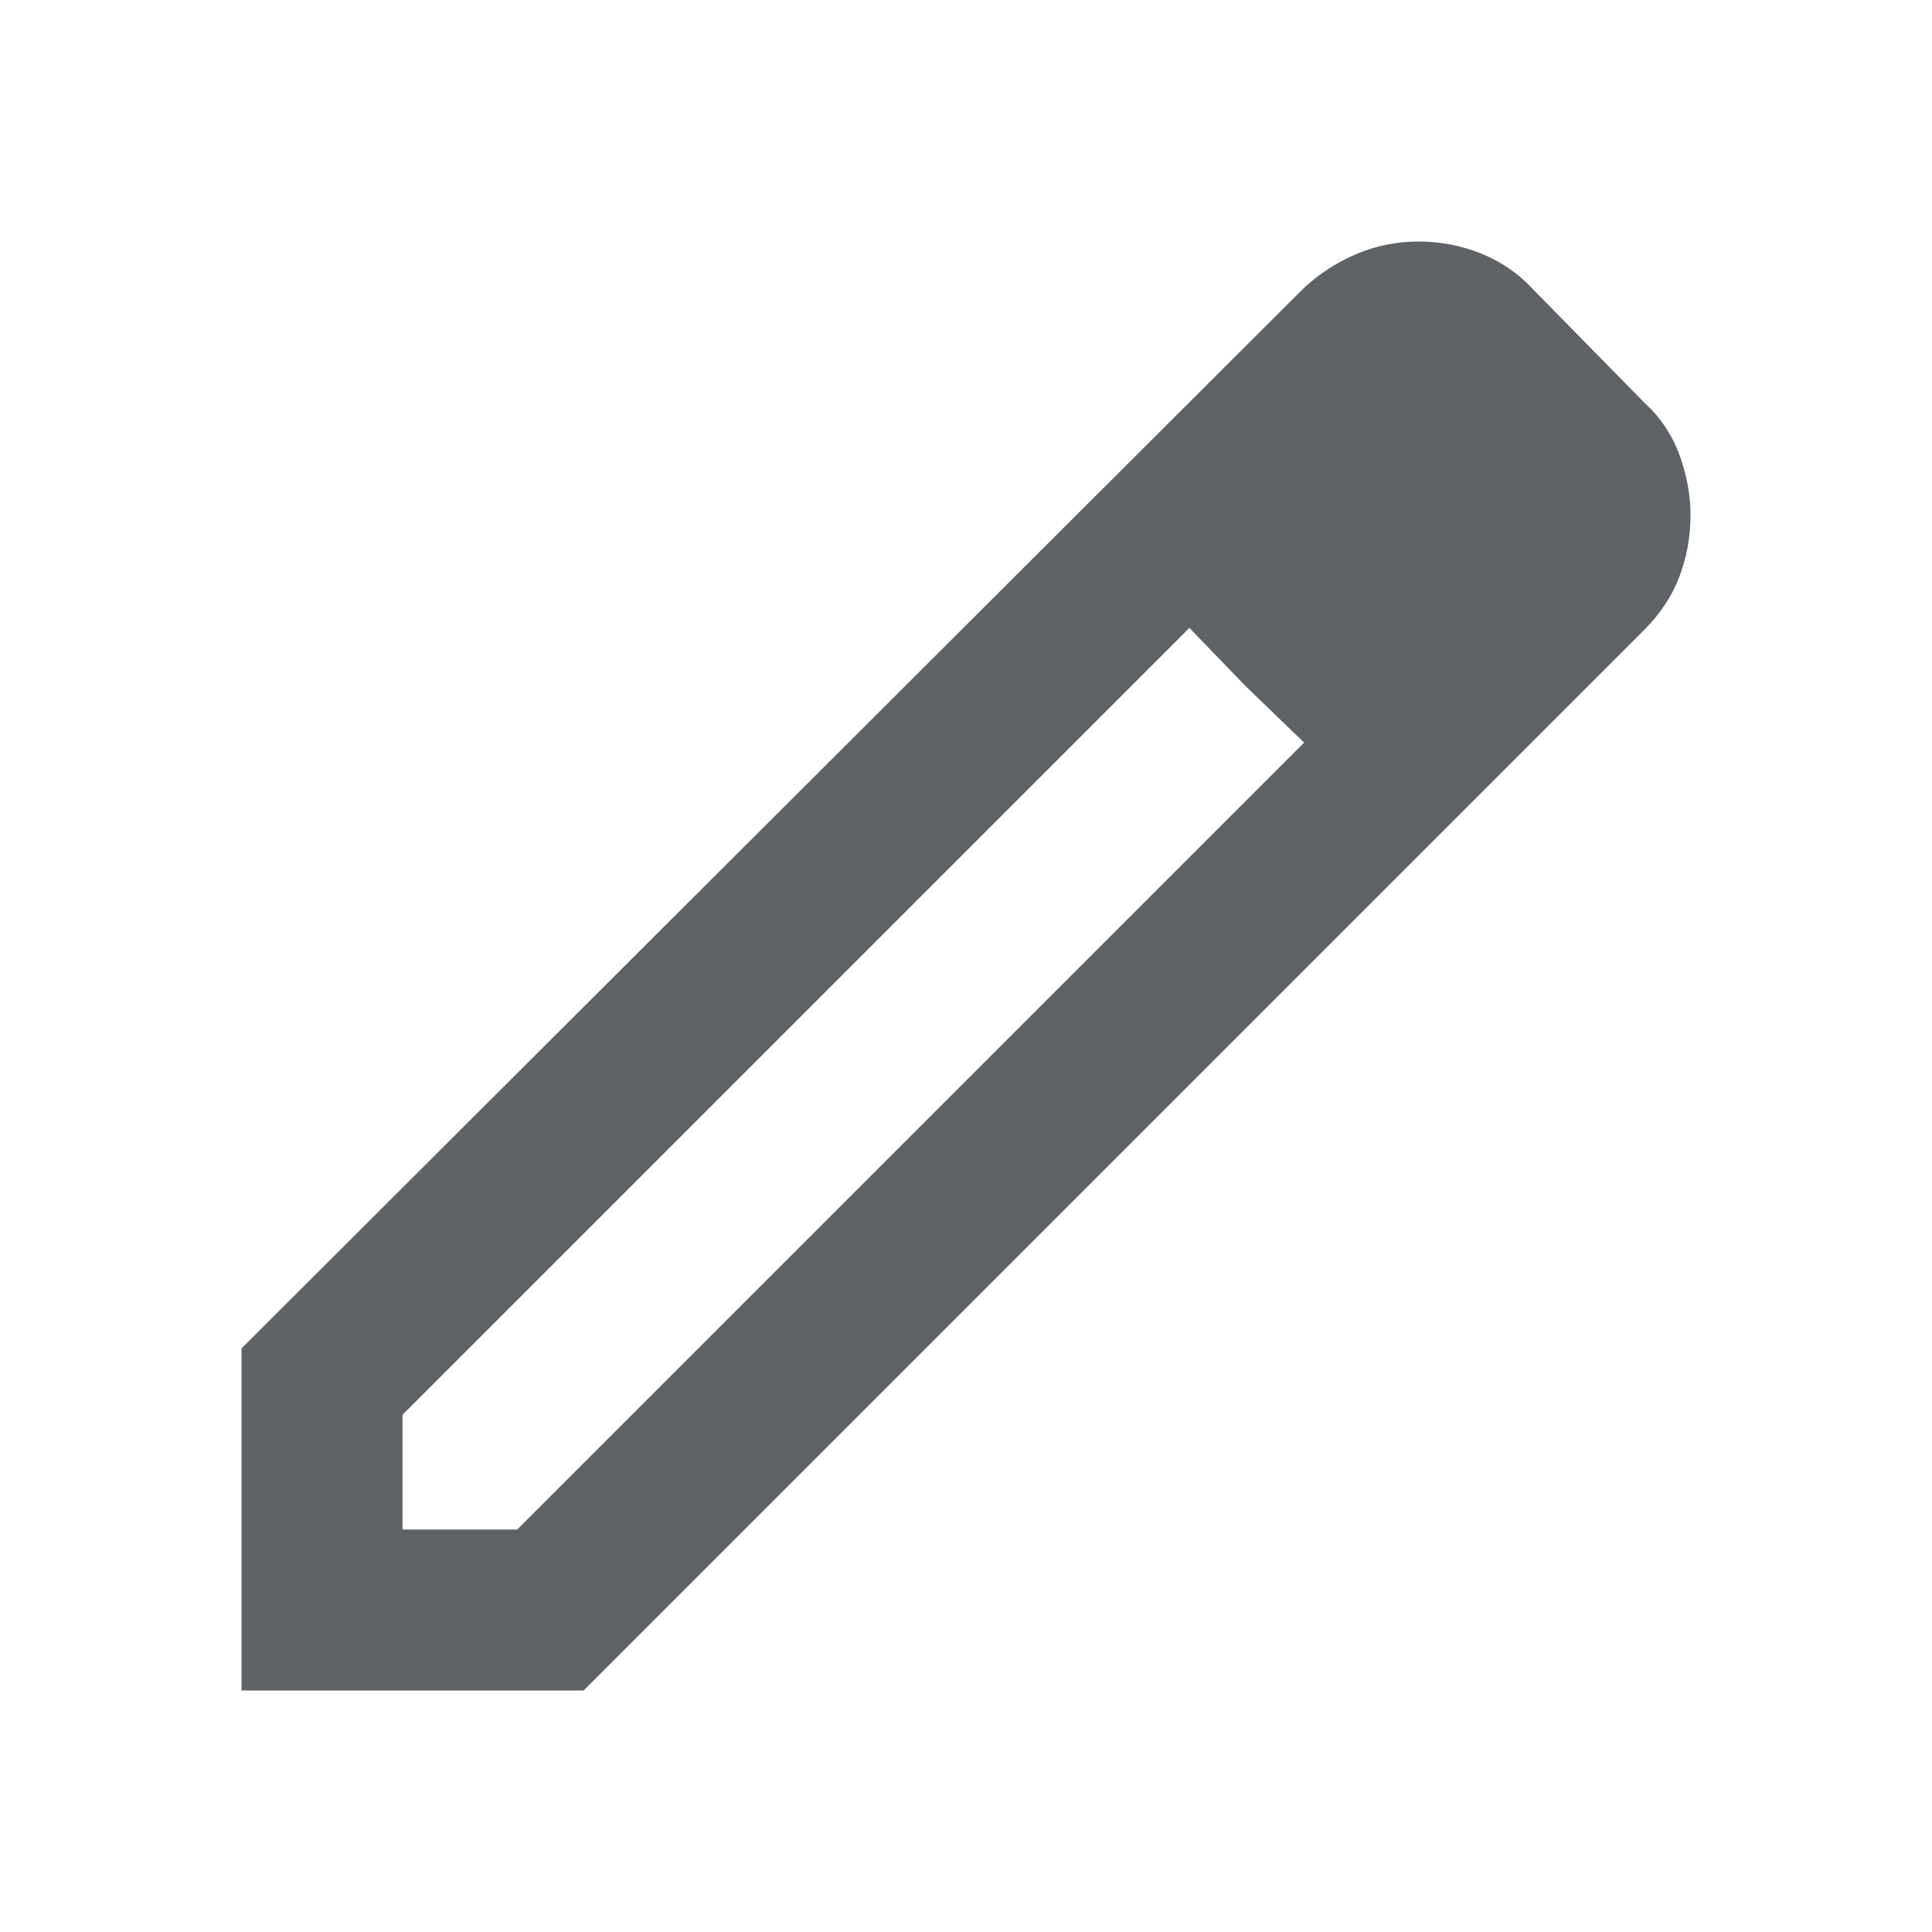
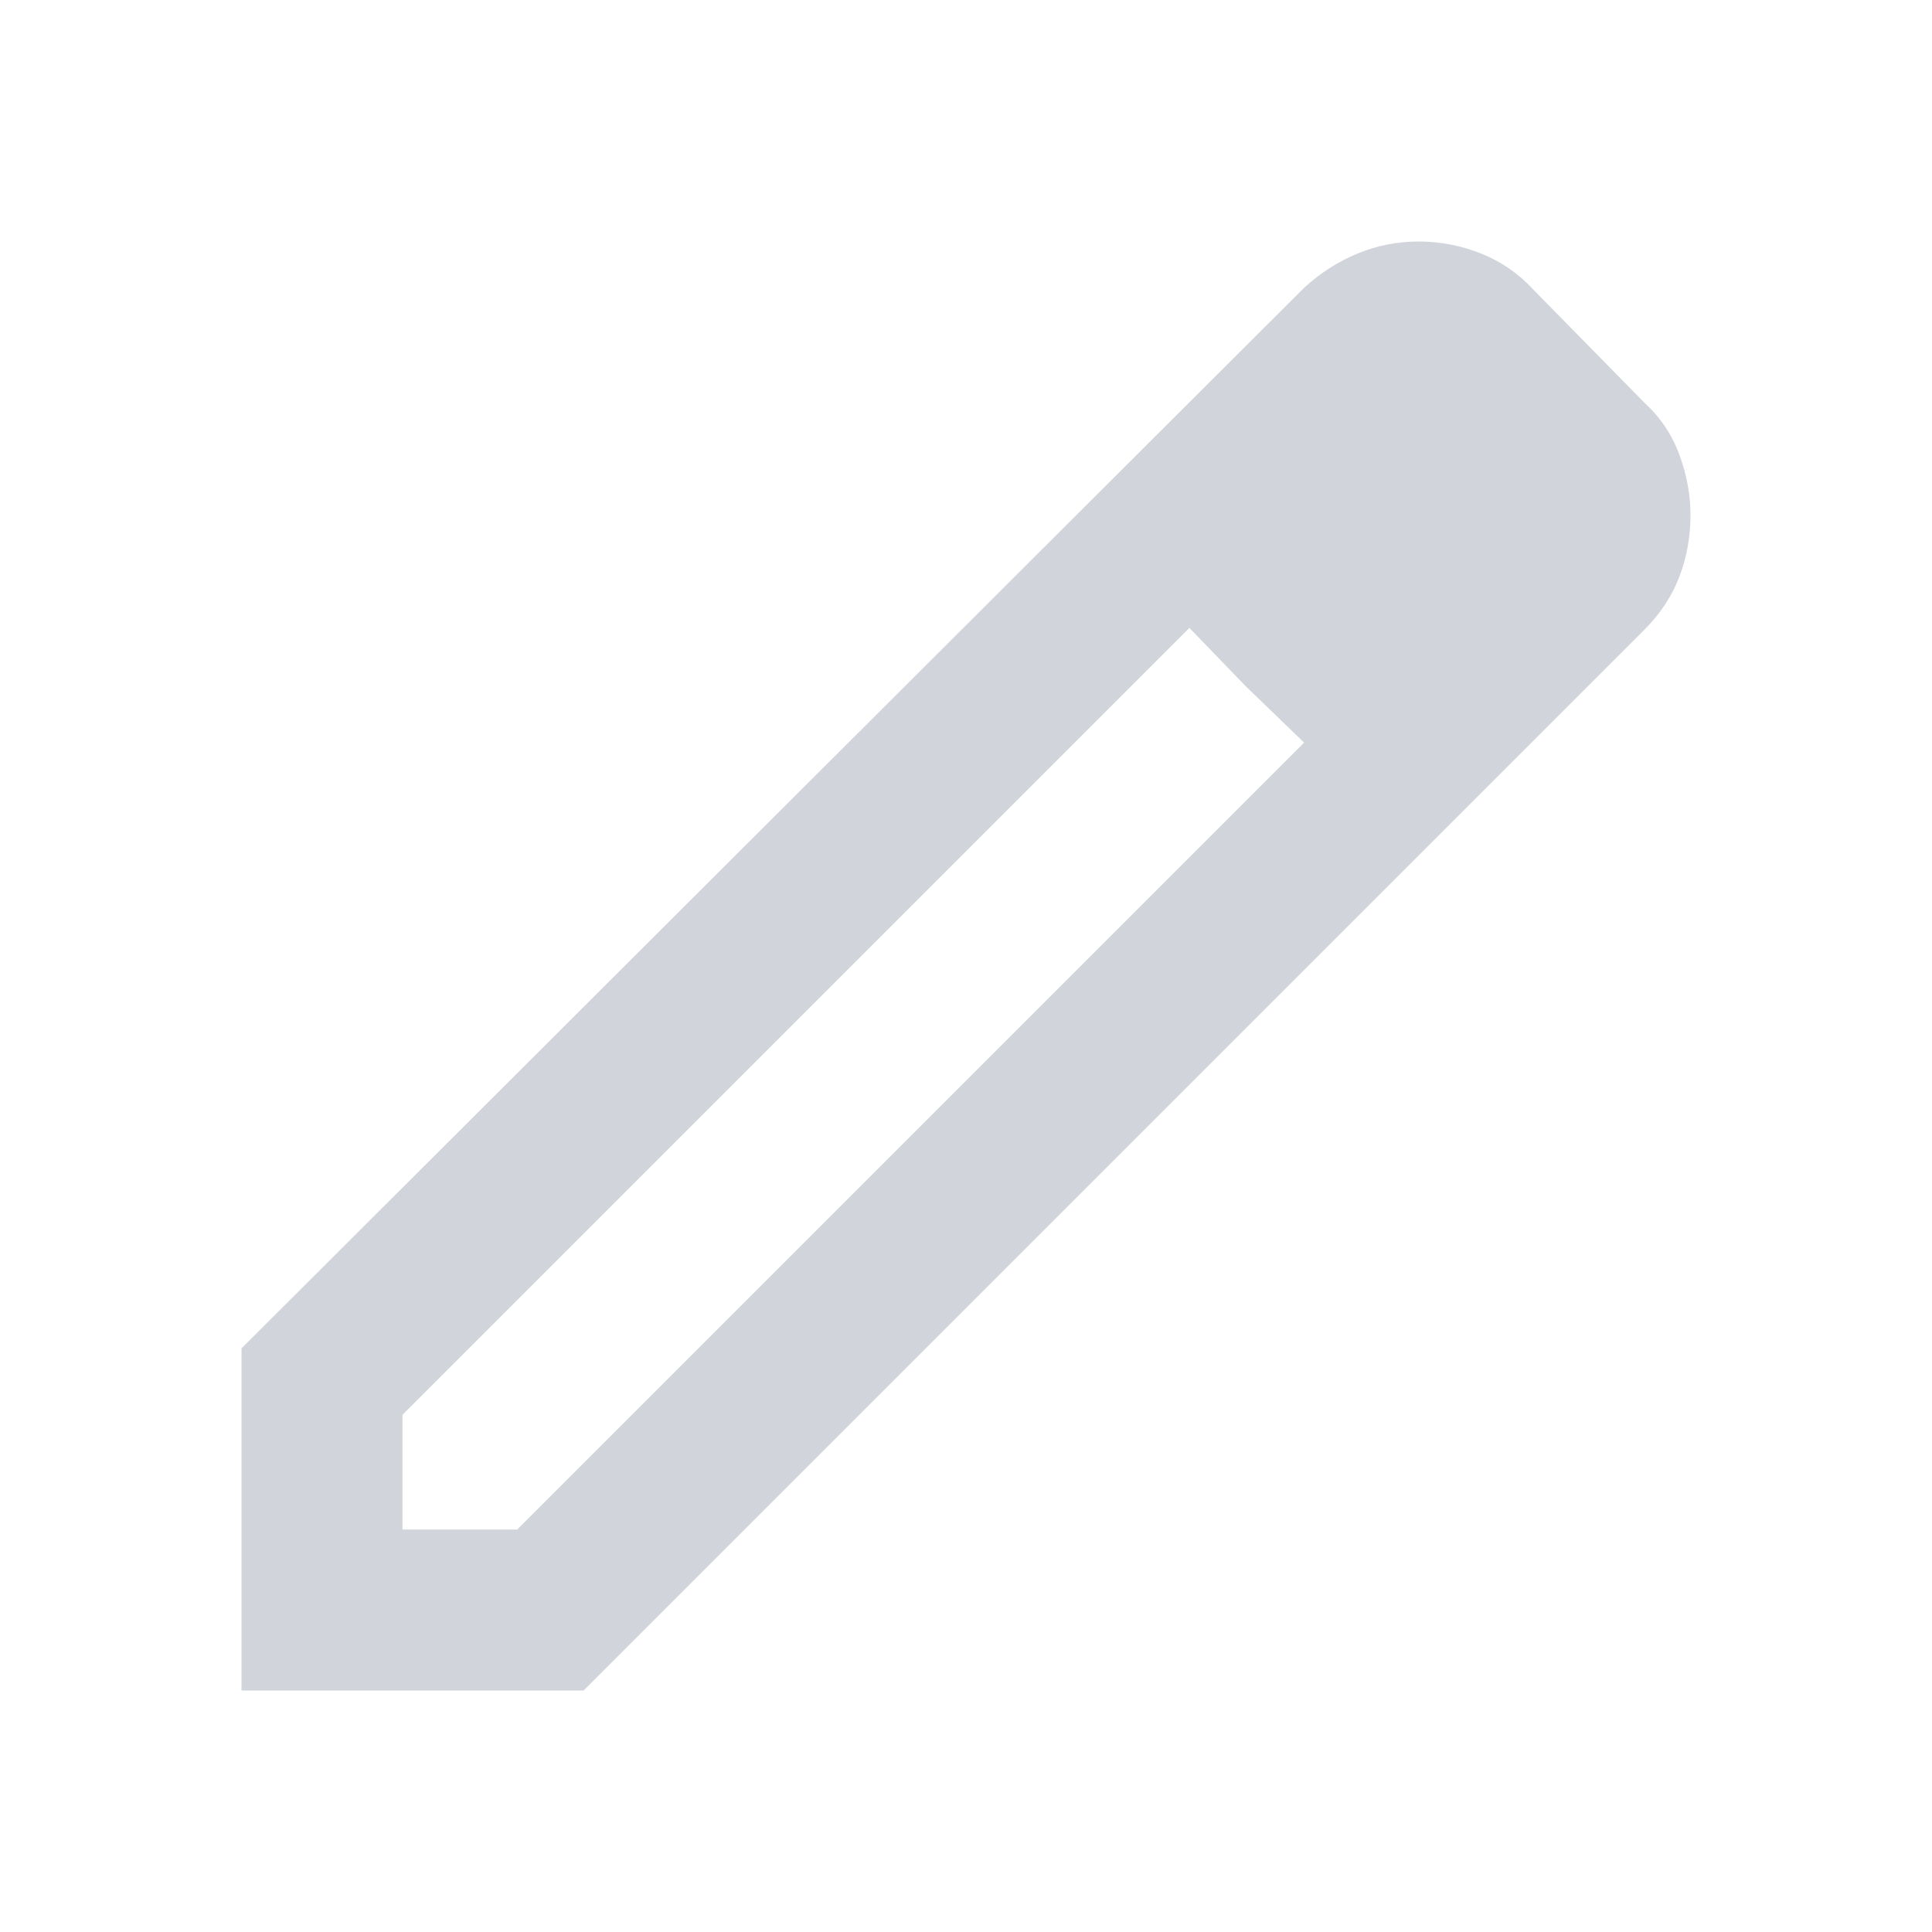
- <svg xmlns="http://www.w3.org/2000/svg" height="24px" viewBox="0 -960 960 960" width="24px" fill="#5f6368">
+ <svg xmlns="http://www.w3.org/2000/svg" height="24px" viewBox="0 -960 960 960" width="24px" fill="#d1d5db">
  <path d="M200-200h57l391-391-57-57-391 391v57Zm-80 80v-170l528-527q12-11 26.5-17t30.5-6q16 0 31 6t26 18l55 56q12 11 17.5 26t5.5 30q0 16-5.5 30.5T817-647L290-120H120Zm640-584-56-56 56 56Zm-141 85-28-29 57 57-29-28Z" />
</svg>
